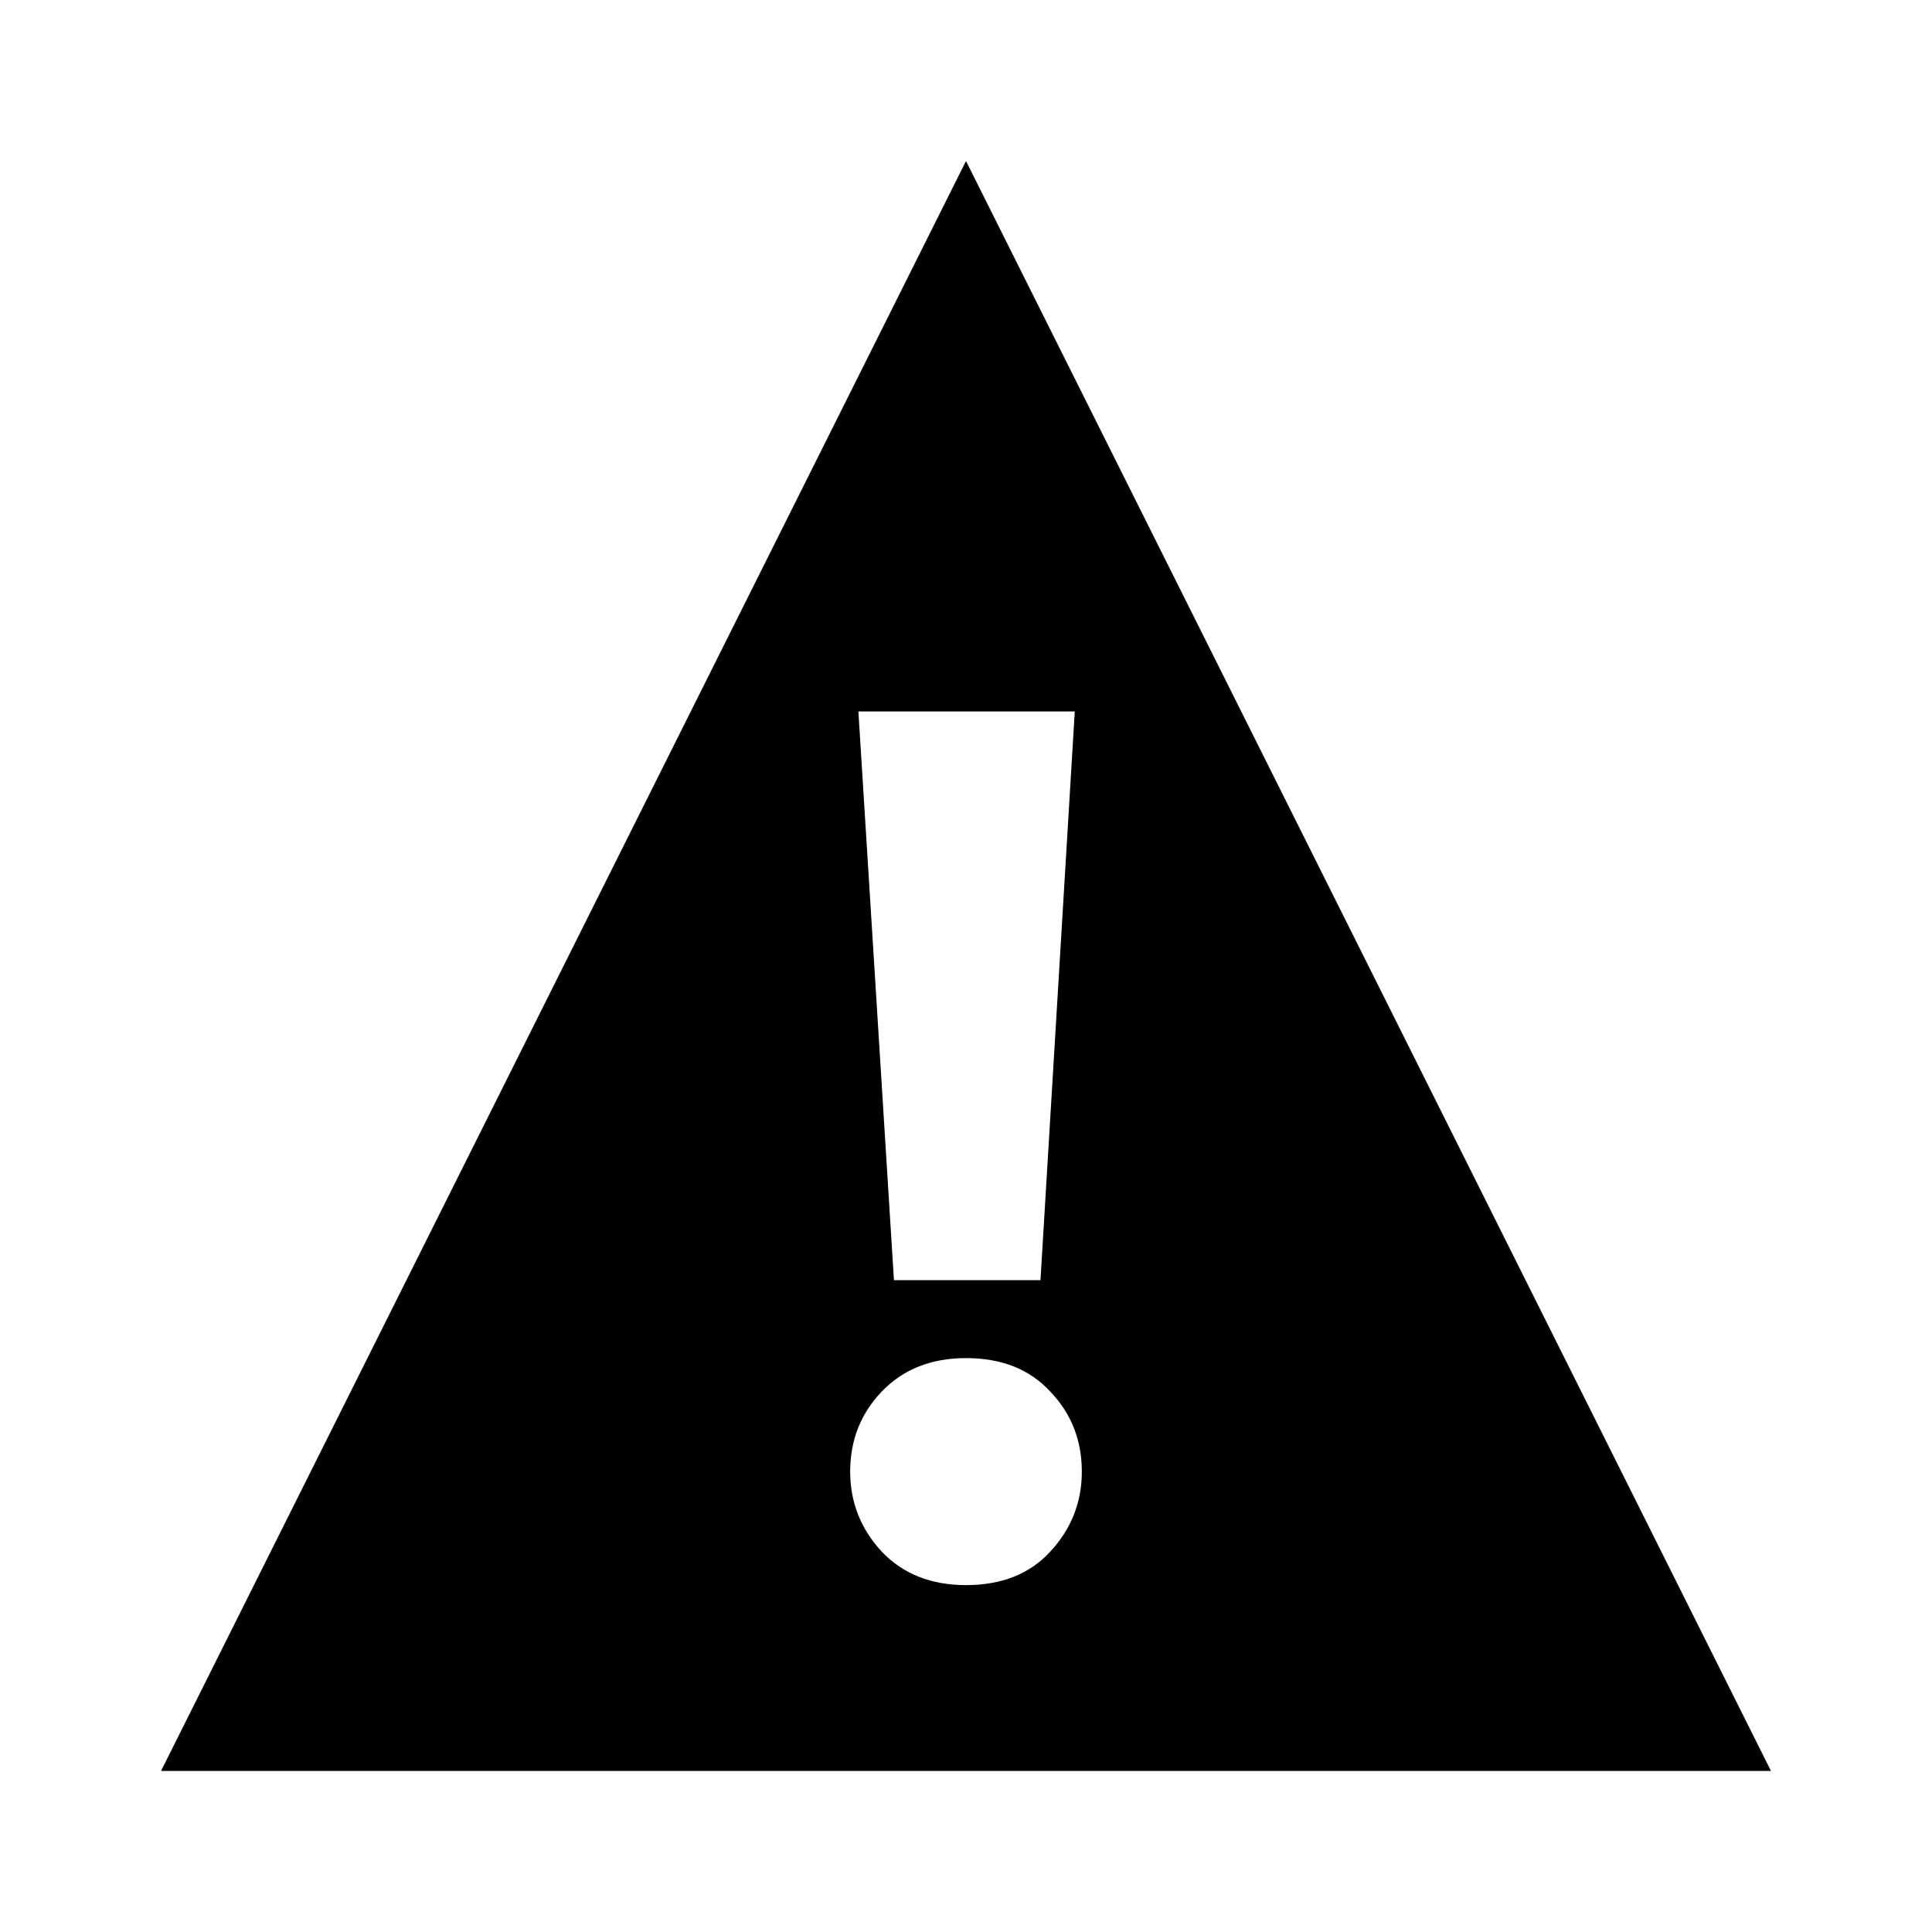
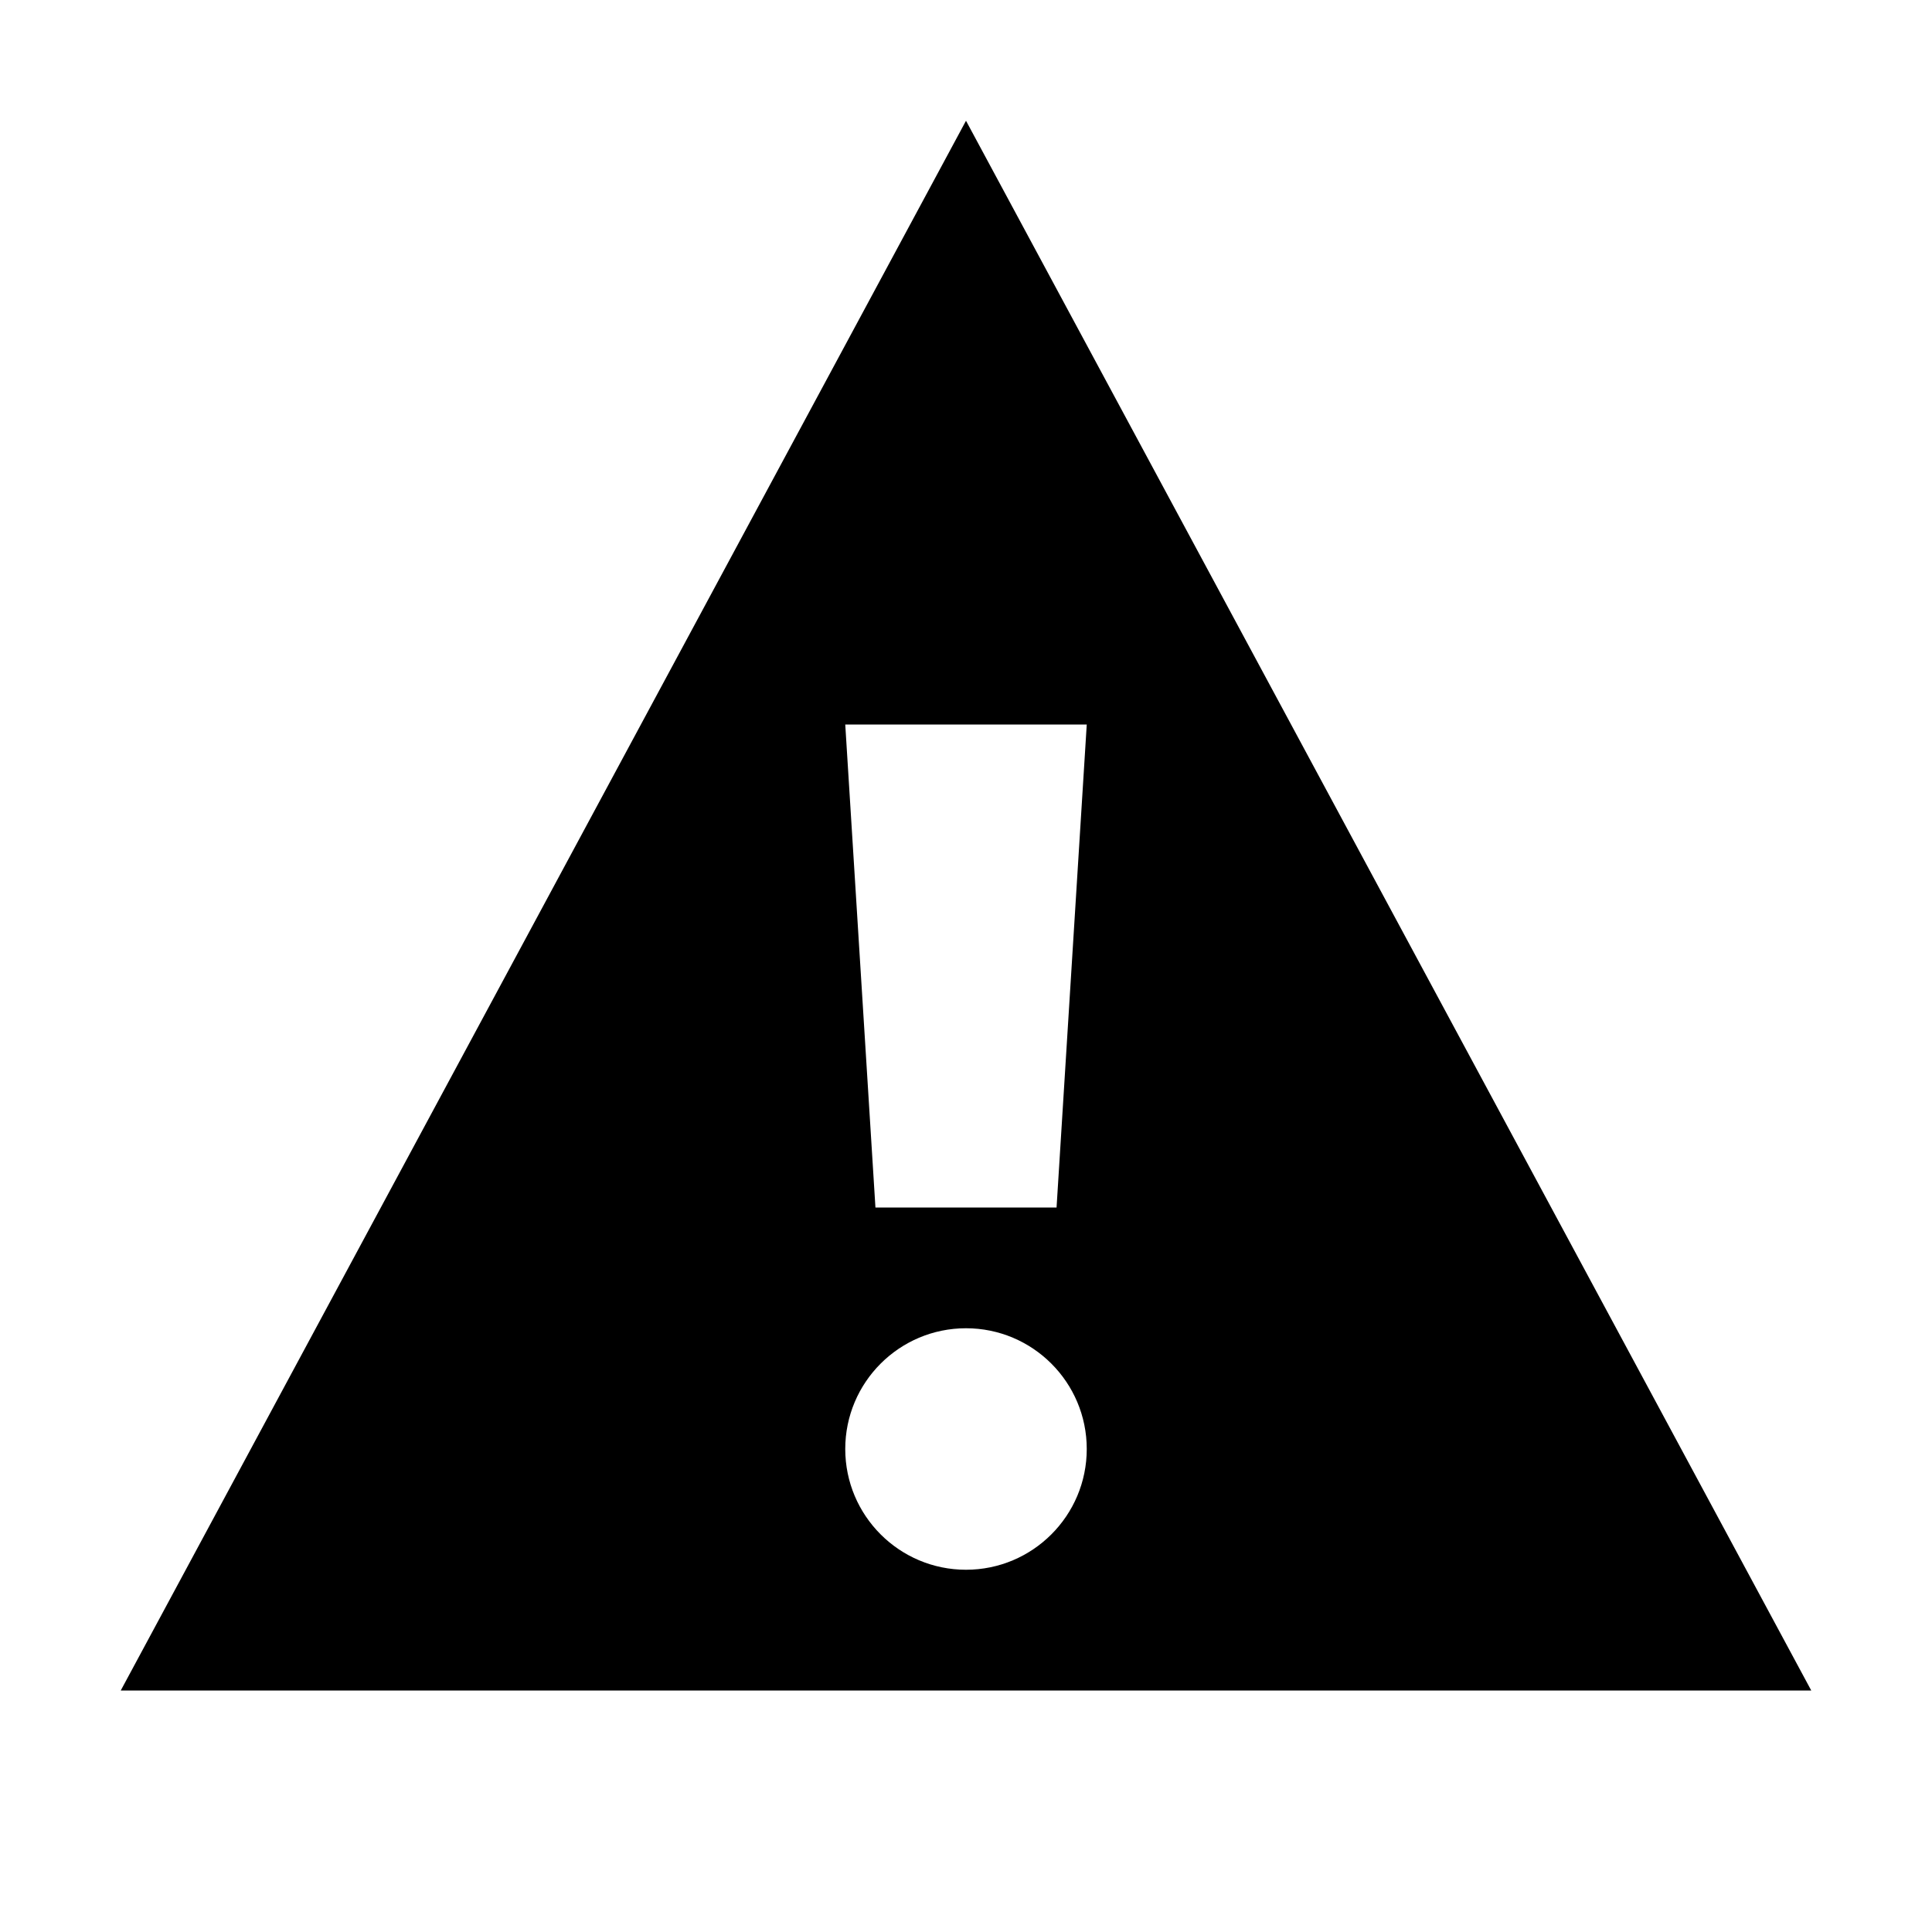
- <svg xmlns="http://www.w3.org/2000/svg" width="20" height="20" viewBox="0 0 20 20" fill="none">
-   <path fill-rule="evenodd" clip-rule="evenodd" d="M18.333 18.333L10 1.667L1.667 18.333H18.333ZM9.254 13.252H10.771L11.126 7.365H8.886L9.254 13.252ZM9.131 14.402C8.911 14.63 8.801 14.908 8.801 15.234C8.801 15.552 8.911 15.83 9.131 16.066C9.351 16.295 9.641 16.409 10 16.409C10.367 16.409 10.657 16.295 10.869 16.066C11.089 15.83 11.199 15.552 11.199 15.234C11.199 14.908 11.089 14.63 10.869 14.402C10.657 14.174 10.367 14.059 10 14.059C9.641 14.059 9.351 14.174 9.131 14.402Z" fill="currentColor" />
+ <svg xmlns="http://www.w3.org/2000/svg" width="16" height="16" viewBox="0 0 16 16" fill="none">
+   <path fill-rule="evenodd" clip-rule="evenodd" d="M15 14L8 1L1 14H15ZM7 6H9L8.75 10H7.25L7 6ZM9 12C9 12.552 8.552 13 8 13C7.448 13 7 12.552 7 12C7 11.448 7.448 11 8 11C8.552 11 9 11.448 9 12Z" fill="currentColor" />
</svg>
